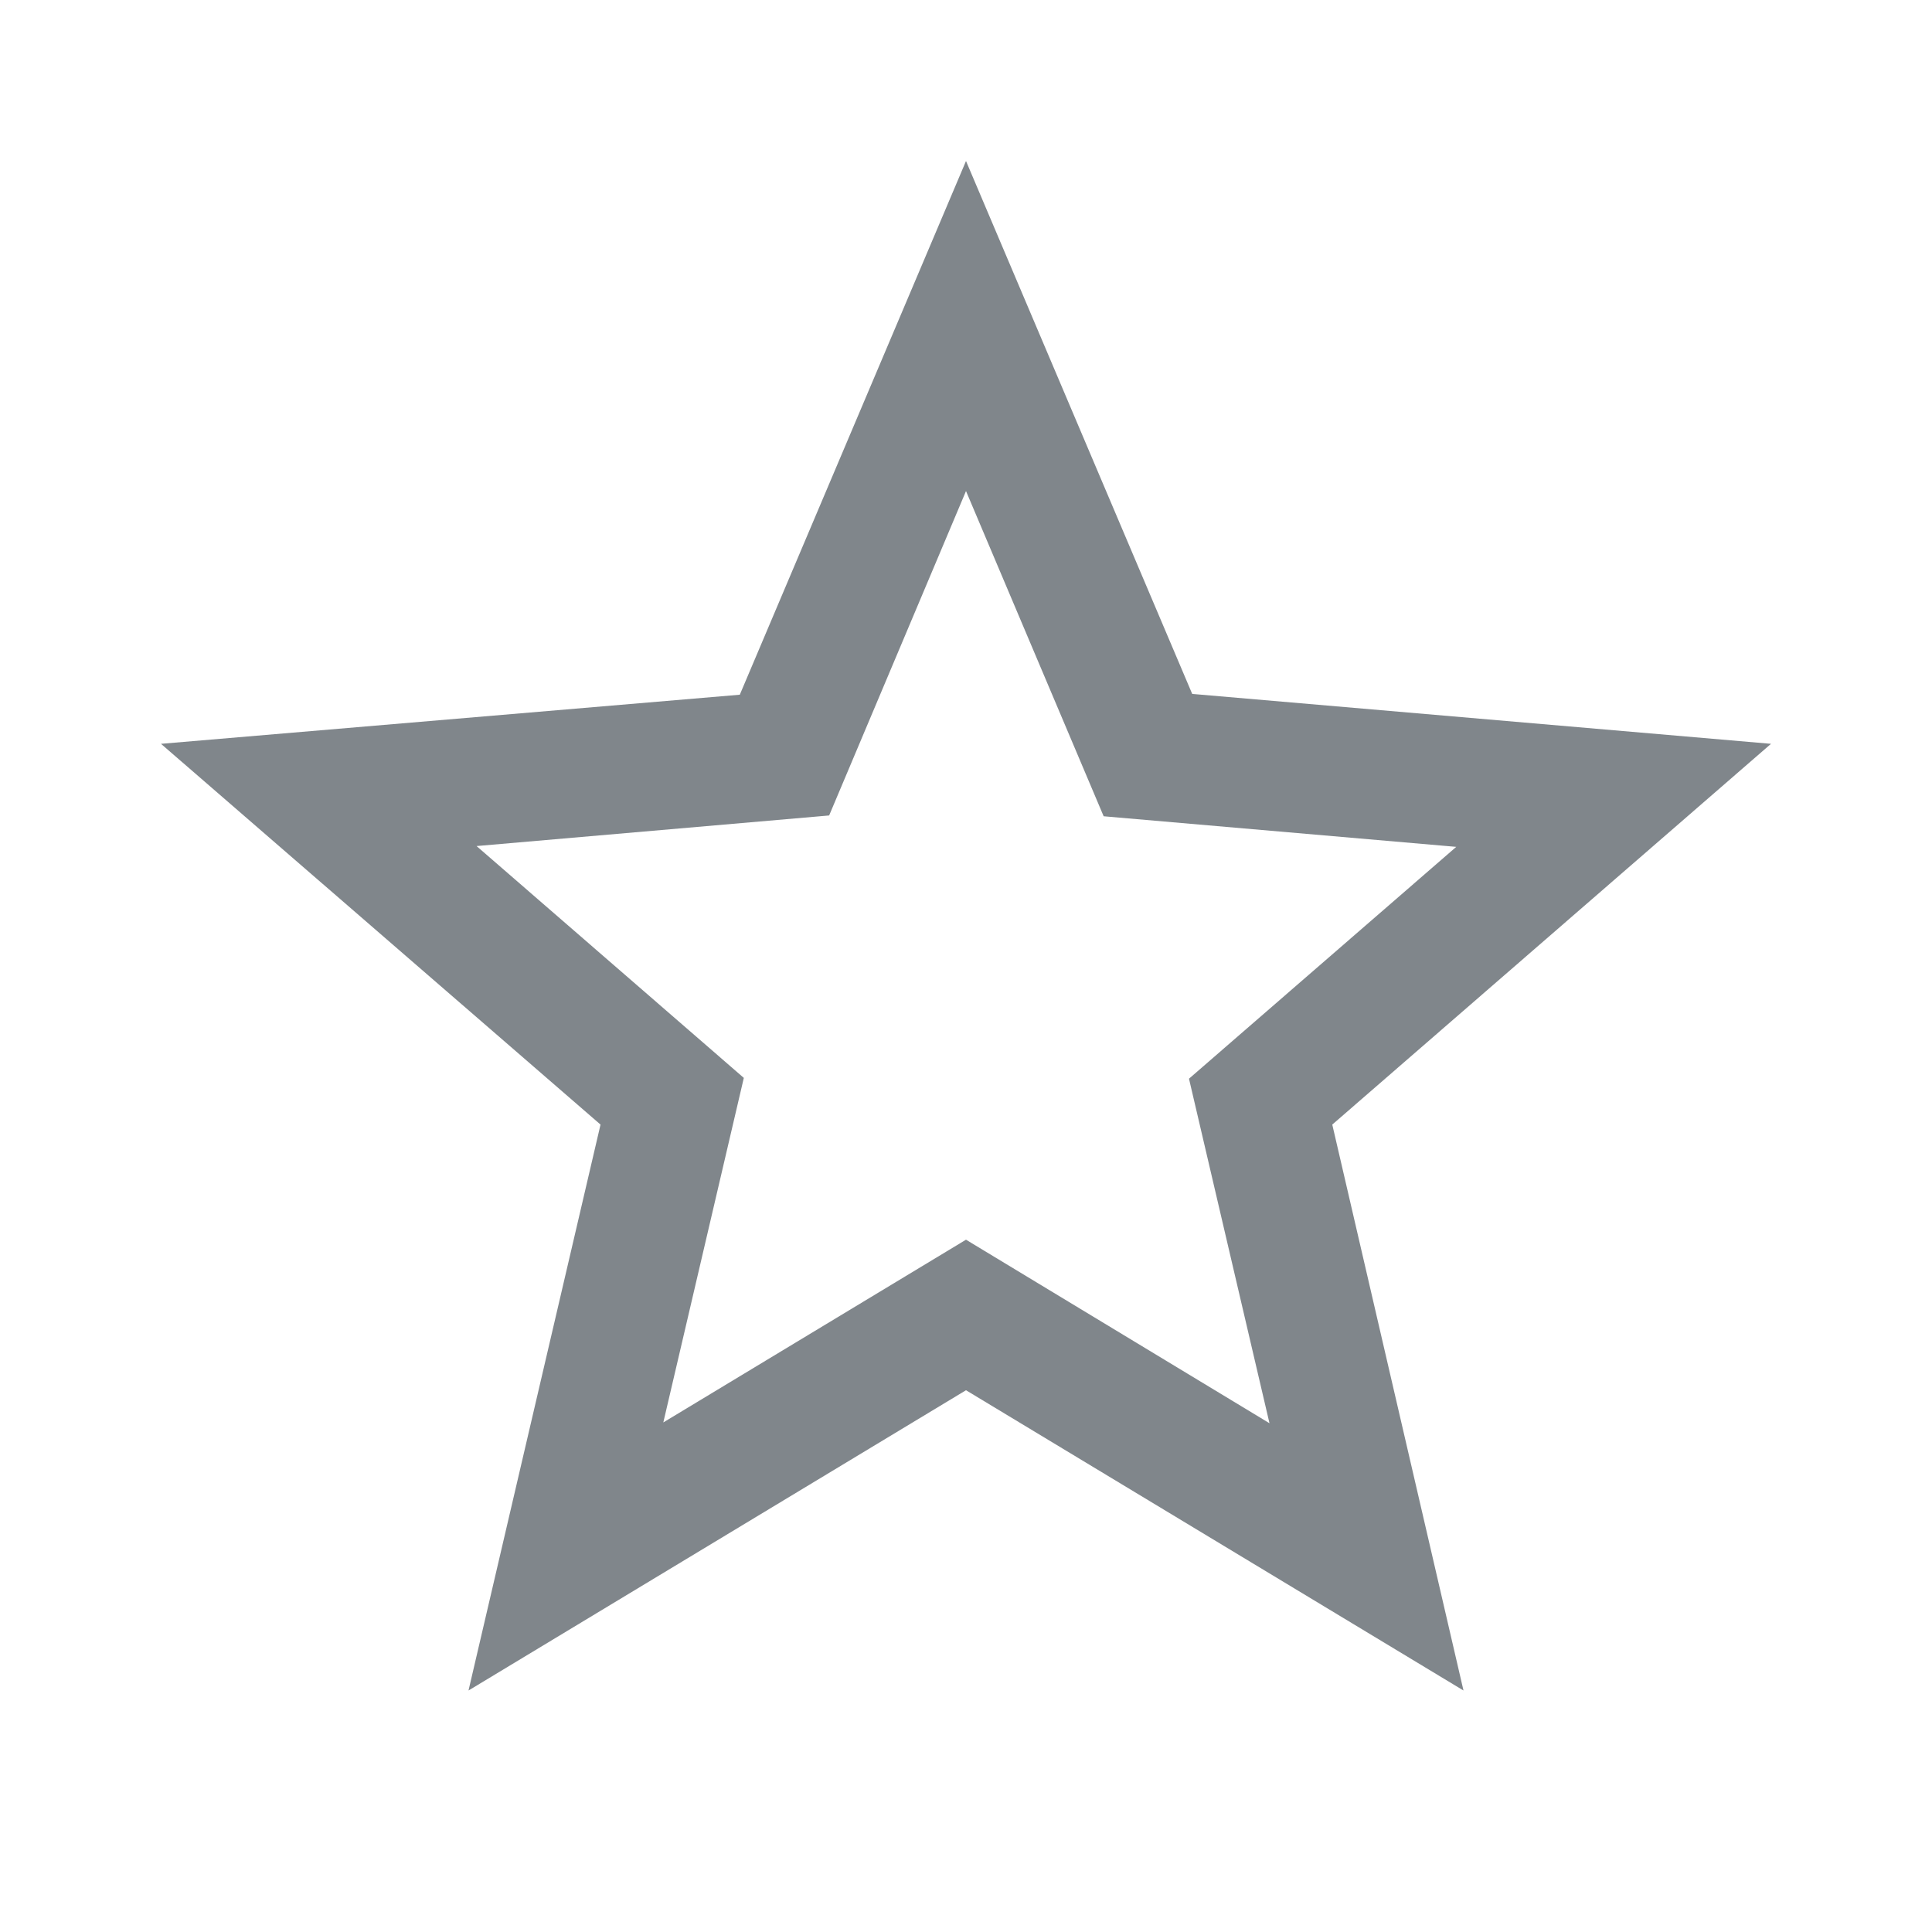
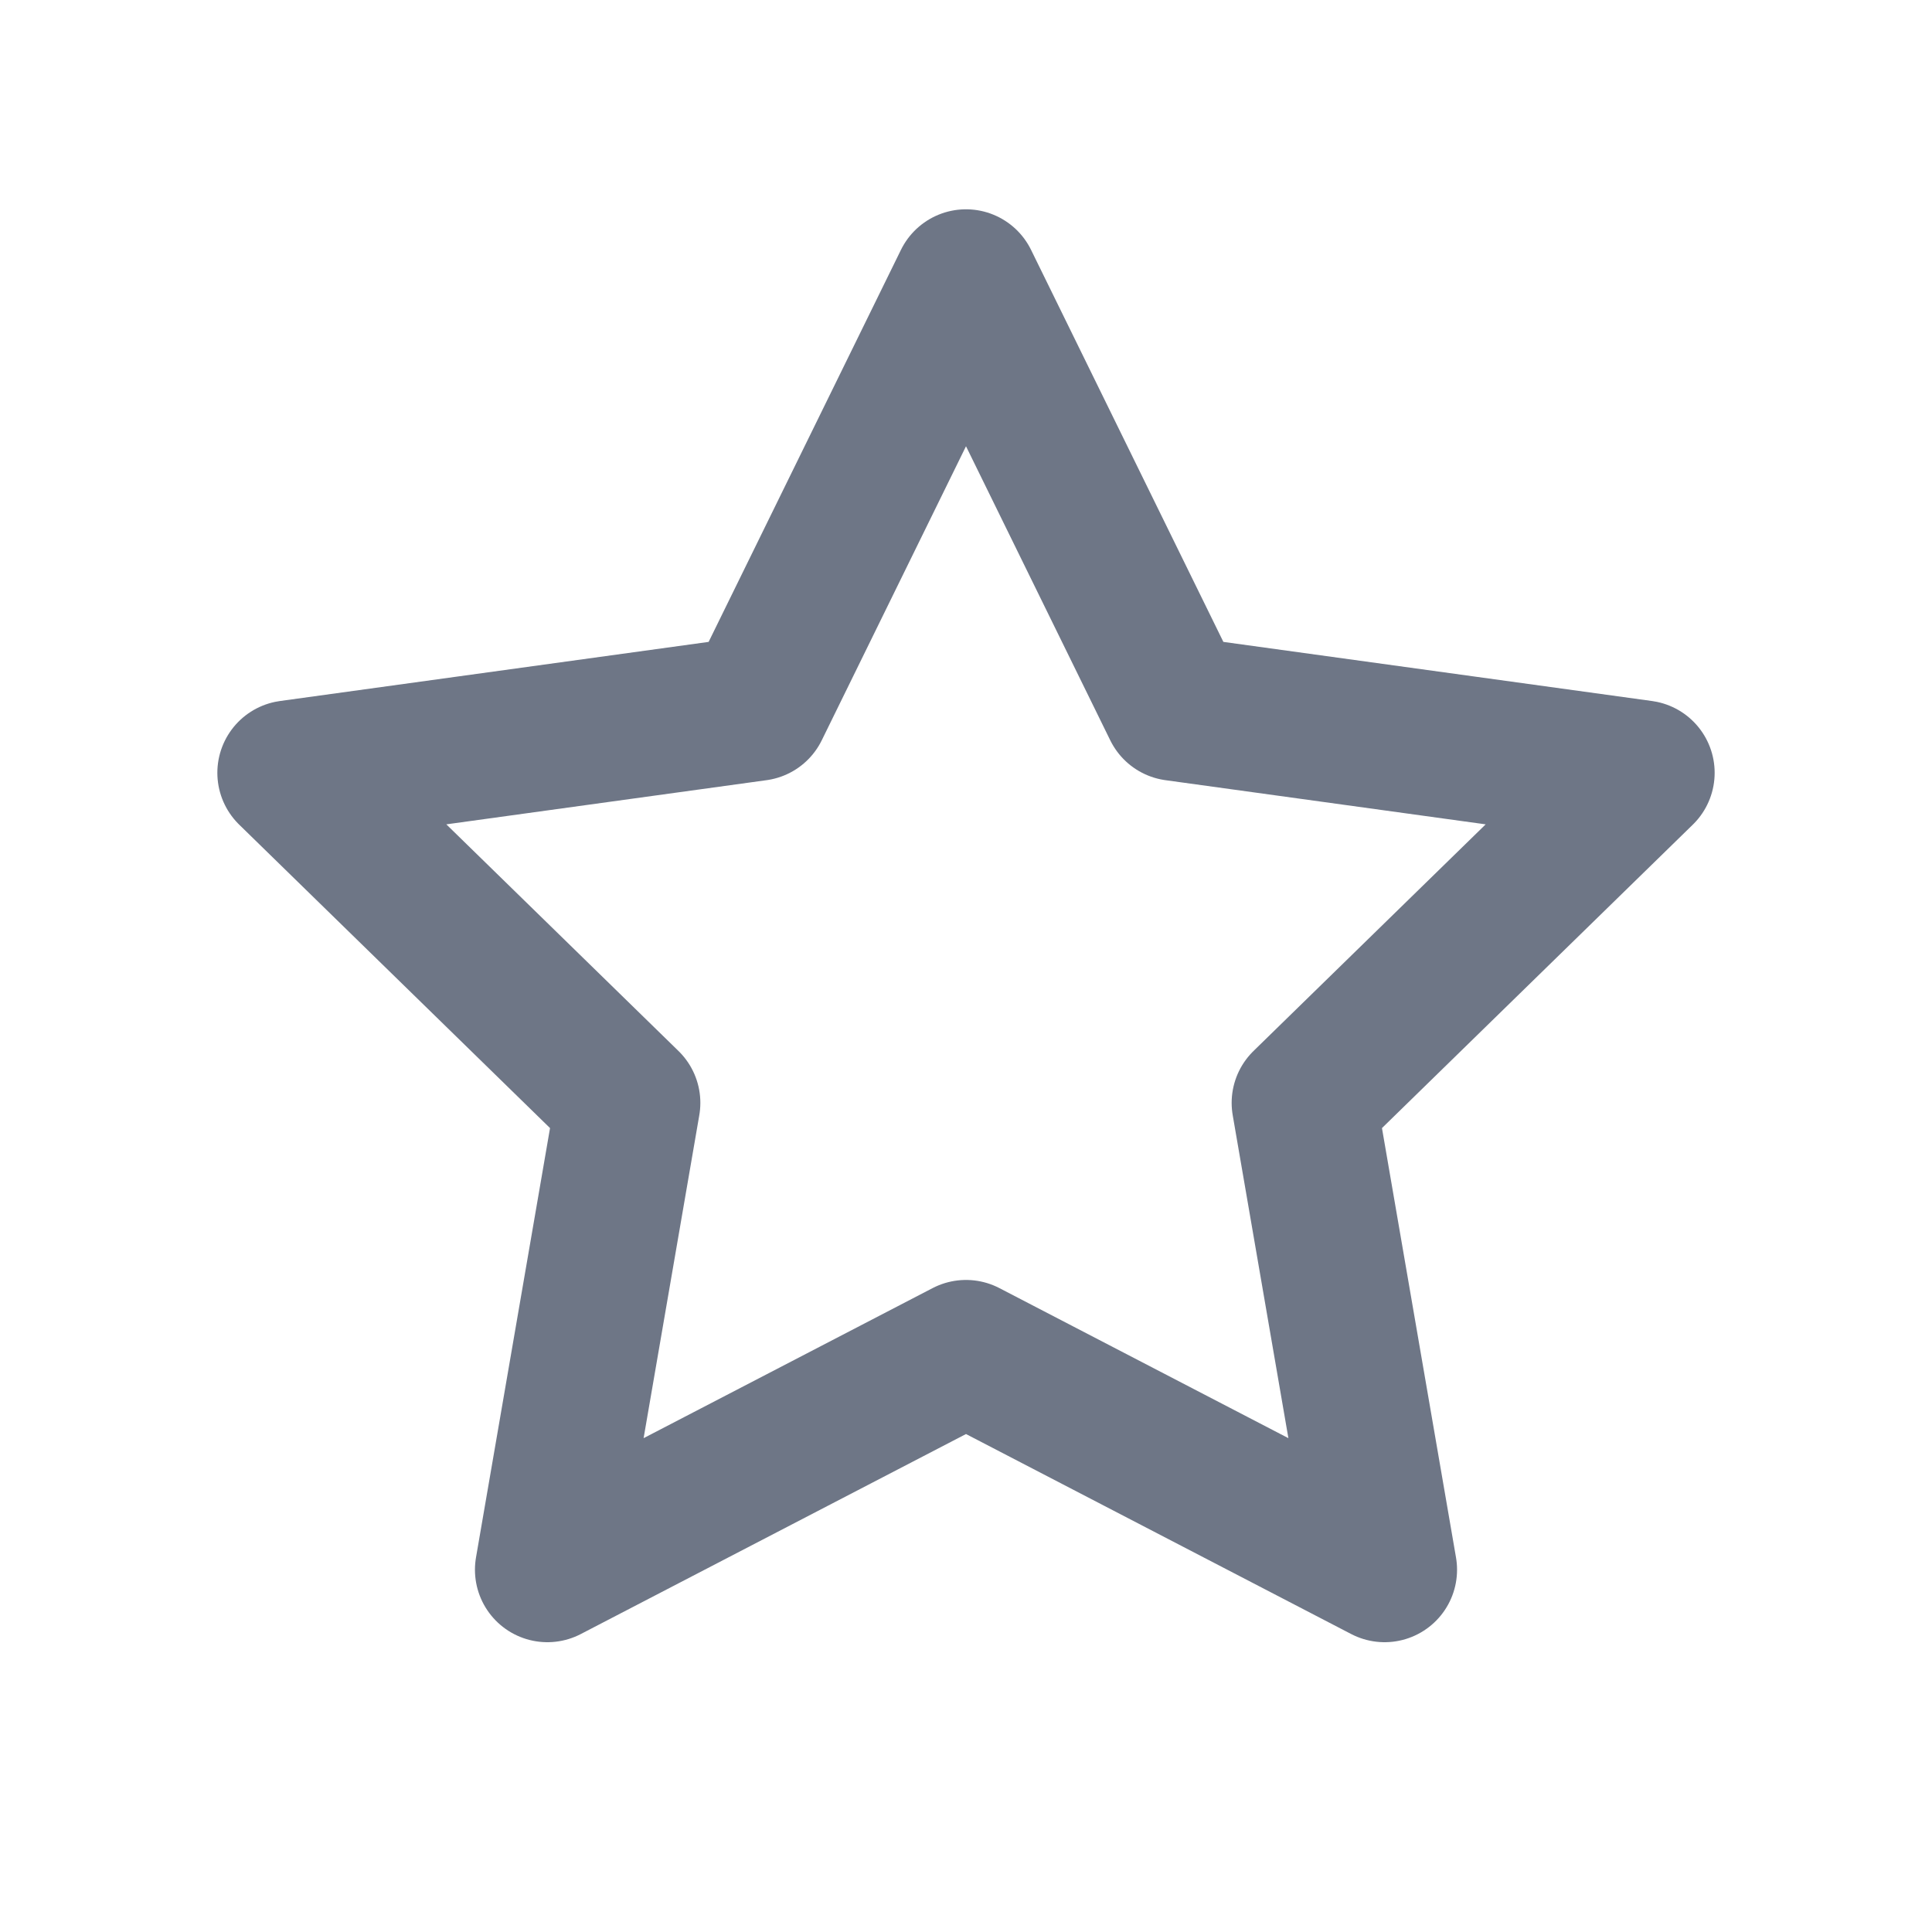
<svg xmlns="http://www.w3.org/2000/svg" viewBox="0 0 24 24" width="24" height="24">
-   <path fill="#80868B" d="M22 9.24l-7.19-.62L12 2 9.19 8.63 2 9.24l5.46 4.73L5.82 21 12 17.27 18.18 21l-1.63-7.03L22 9.24zM12 15.4l-3.76 2.27 1-4.28-3.32-2.88 4.38-.38L12 6.1l1.71 4.04 4.38.38-3.32 2.88 1 4.28L12 15.4z" />
+   <g fill="none" stroke="#6E7686" stroke-width="1.8" stroke-linecap="round" stroke-linejoin="round">
+     <path d="M12 3.5l2.6 5.3 5.8.8-4.2 4.1 1 5.8L12 16.8l-5.2 2.7 1-5.8-4.2-4.1 5.8-.8z" stroke-linejoin="round" />
+   </g>
</svg>
